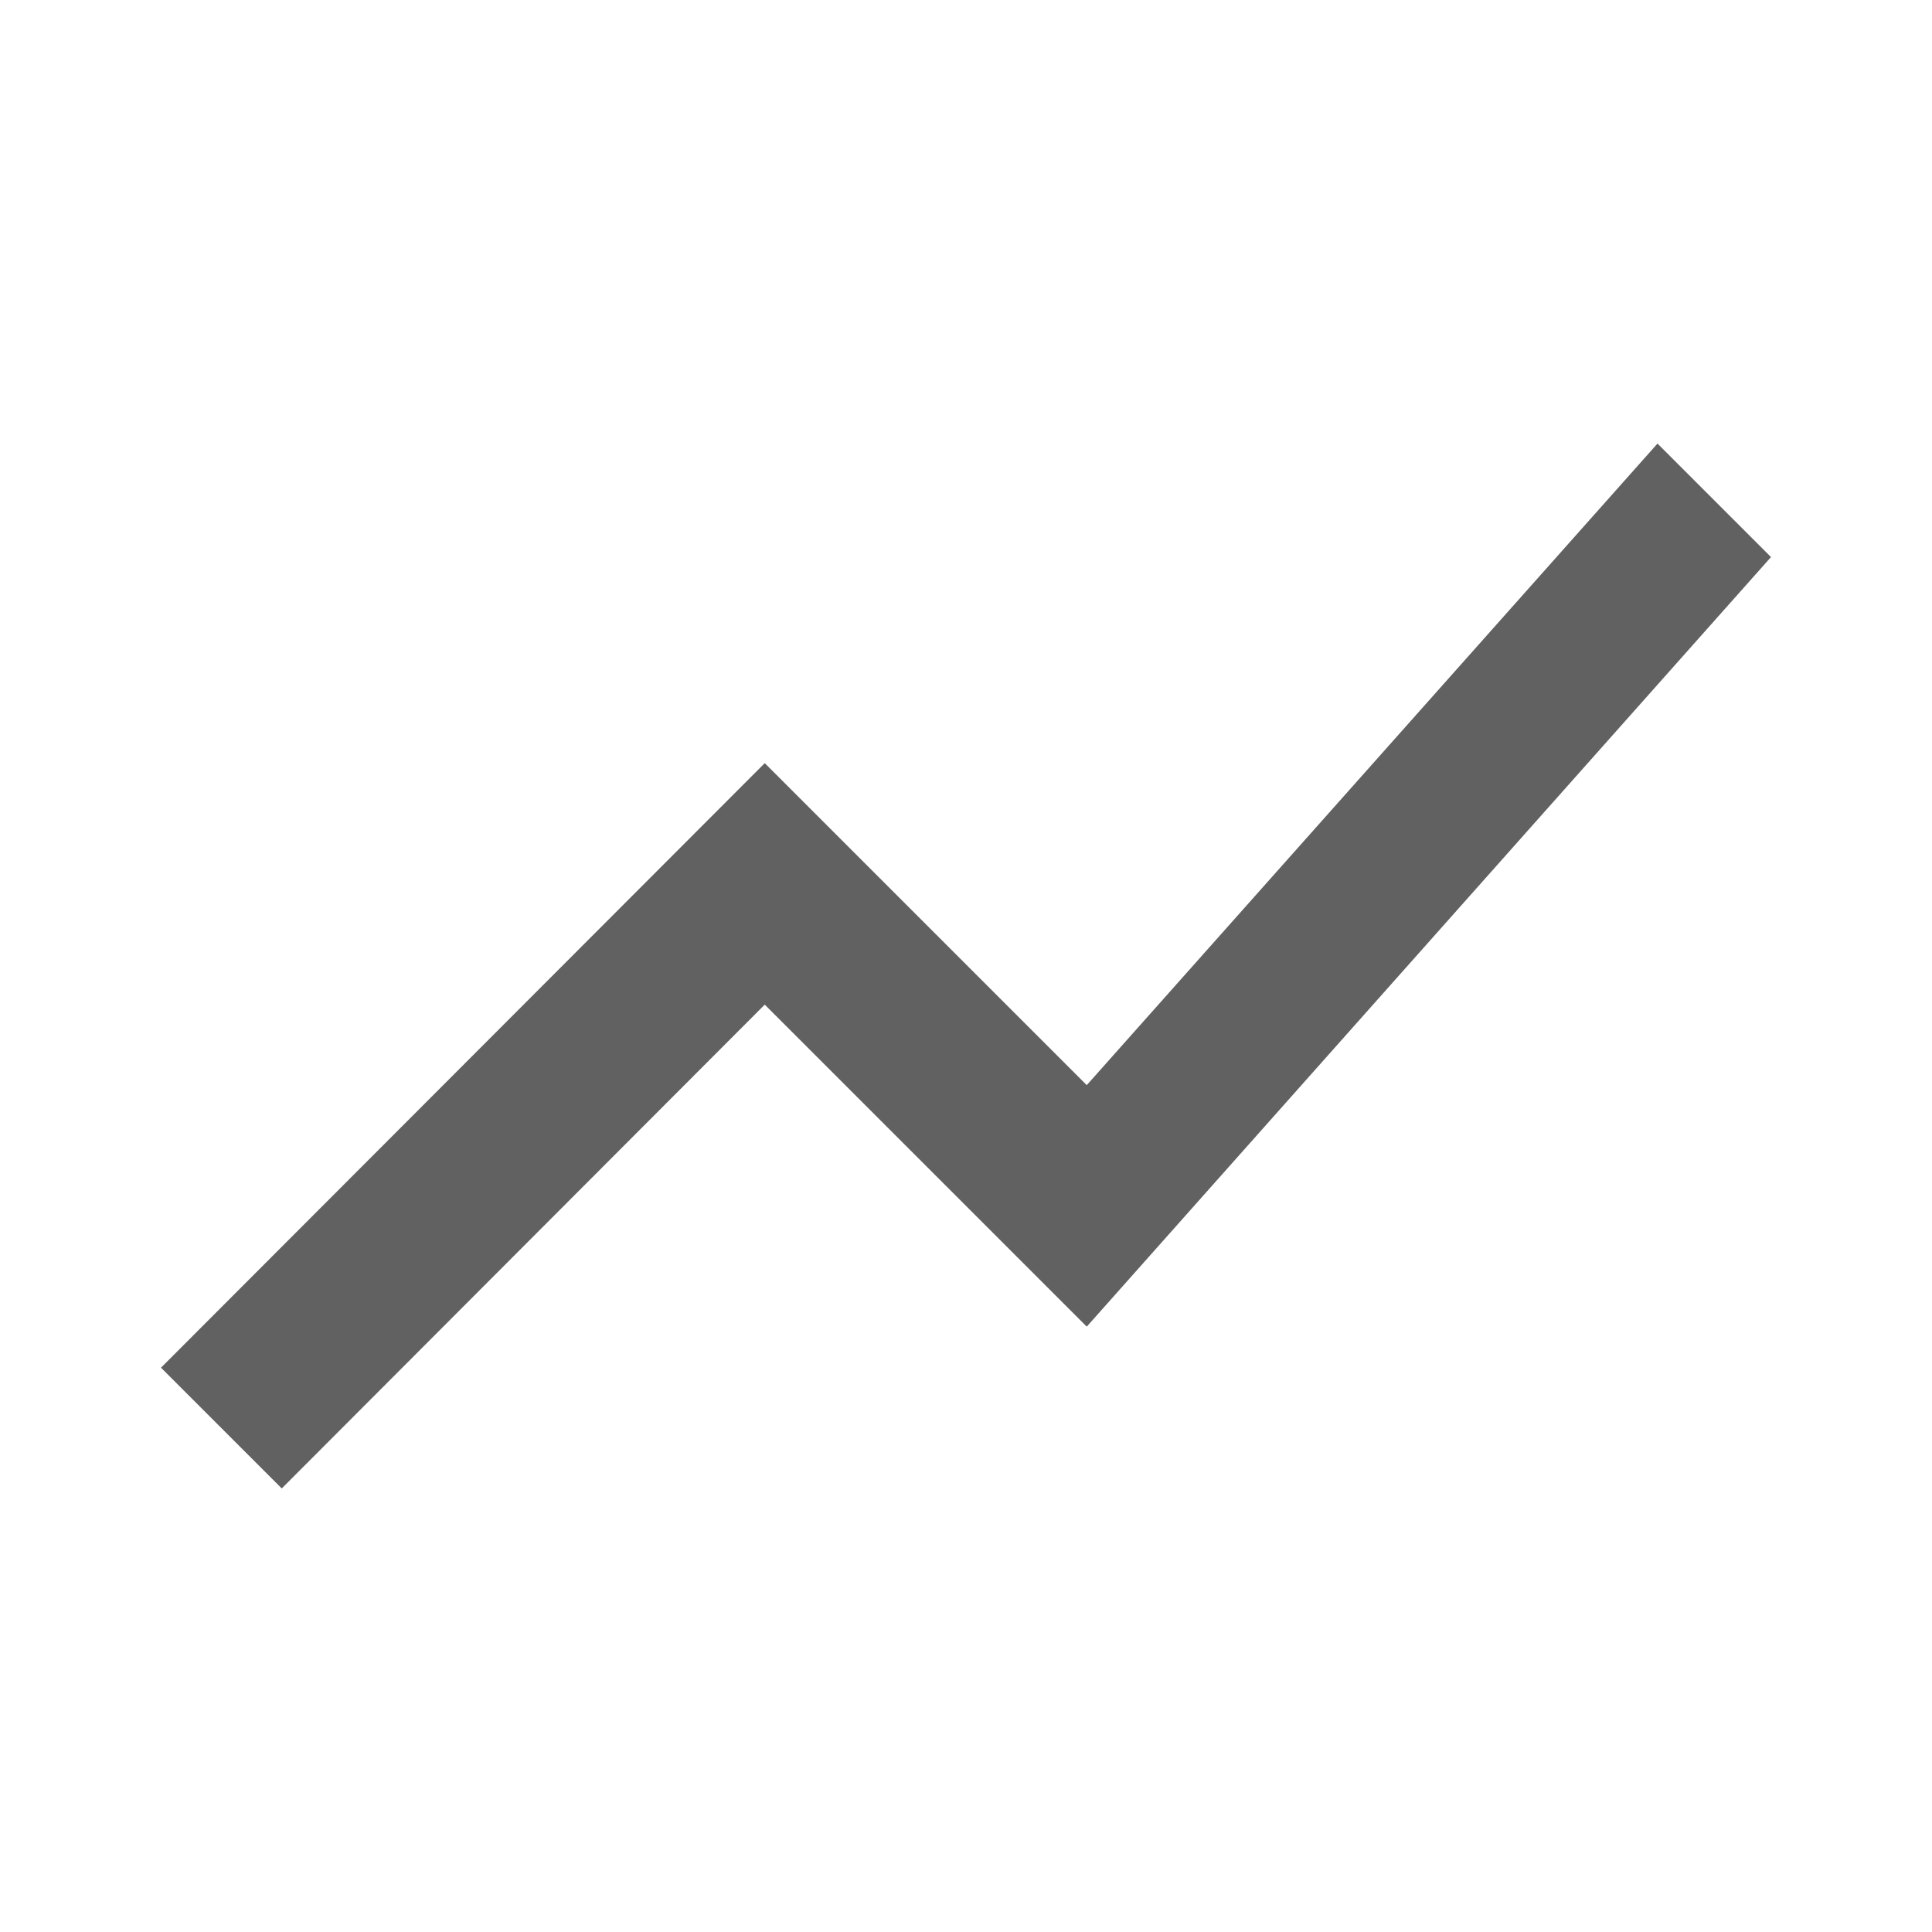
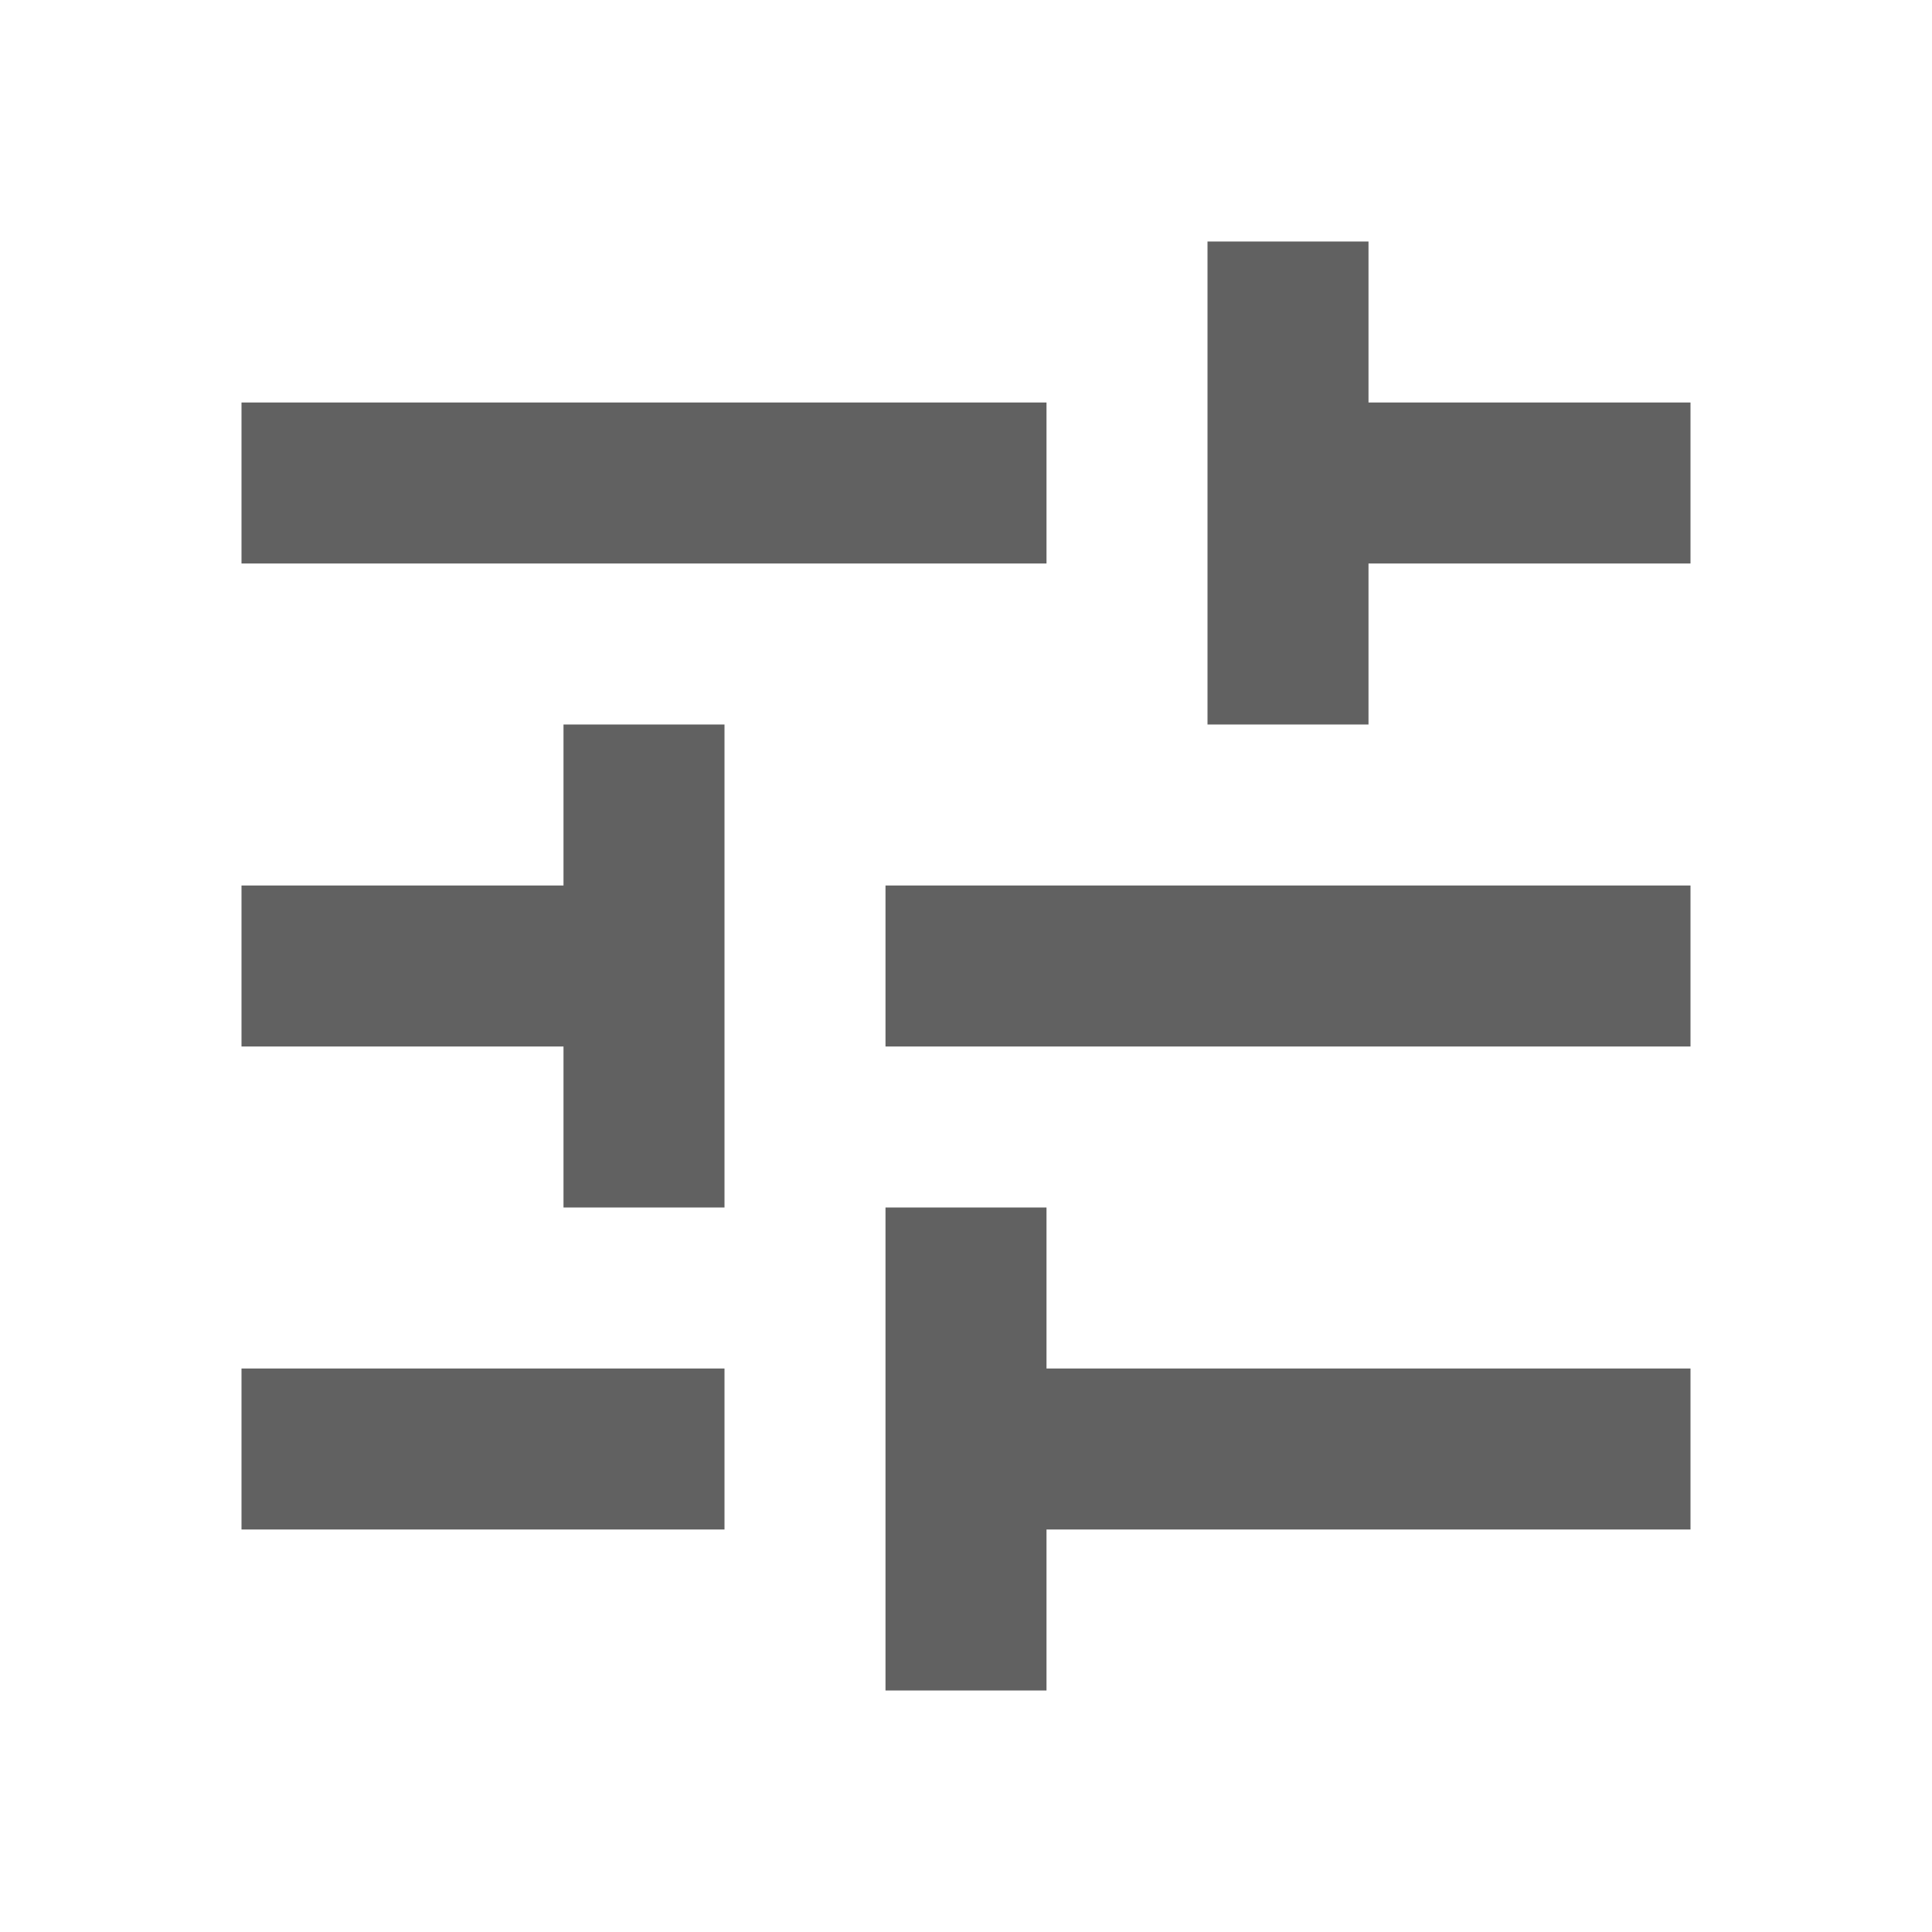
- <svg xmlns="http://www.w3.org/2000/svg" viewBox="0 0 24 24" fill="#616161" width="18px" height="18px">
+ <svg xmlns="http://www.w3.org/2000/svg" height="24" viewBox="0 0 24 24" width="24" fill="#616161">
  <path d="M0 0h24v24H0z" fill="none" />
-   <path d="M3.5 18.49l6-6.01 4 4L22   6.92l-1.41-1.41-7.09 7.97-4-4L2 16.99z" />
+   <path d="M3 17v2h6v-2H3zM3   5v2h10V5H3zm10 16v-2h8v-2h-8v-2h-2v6h2zM7 9v2H3v2h4v2h2V9H7zm14   4v-2H11v2h10zm-6-4h2V7h4V5h-4V3h-2v6z" />
</svg>
